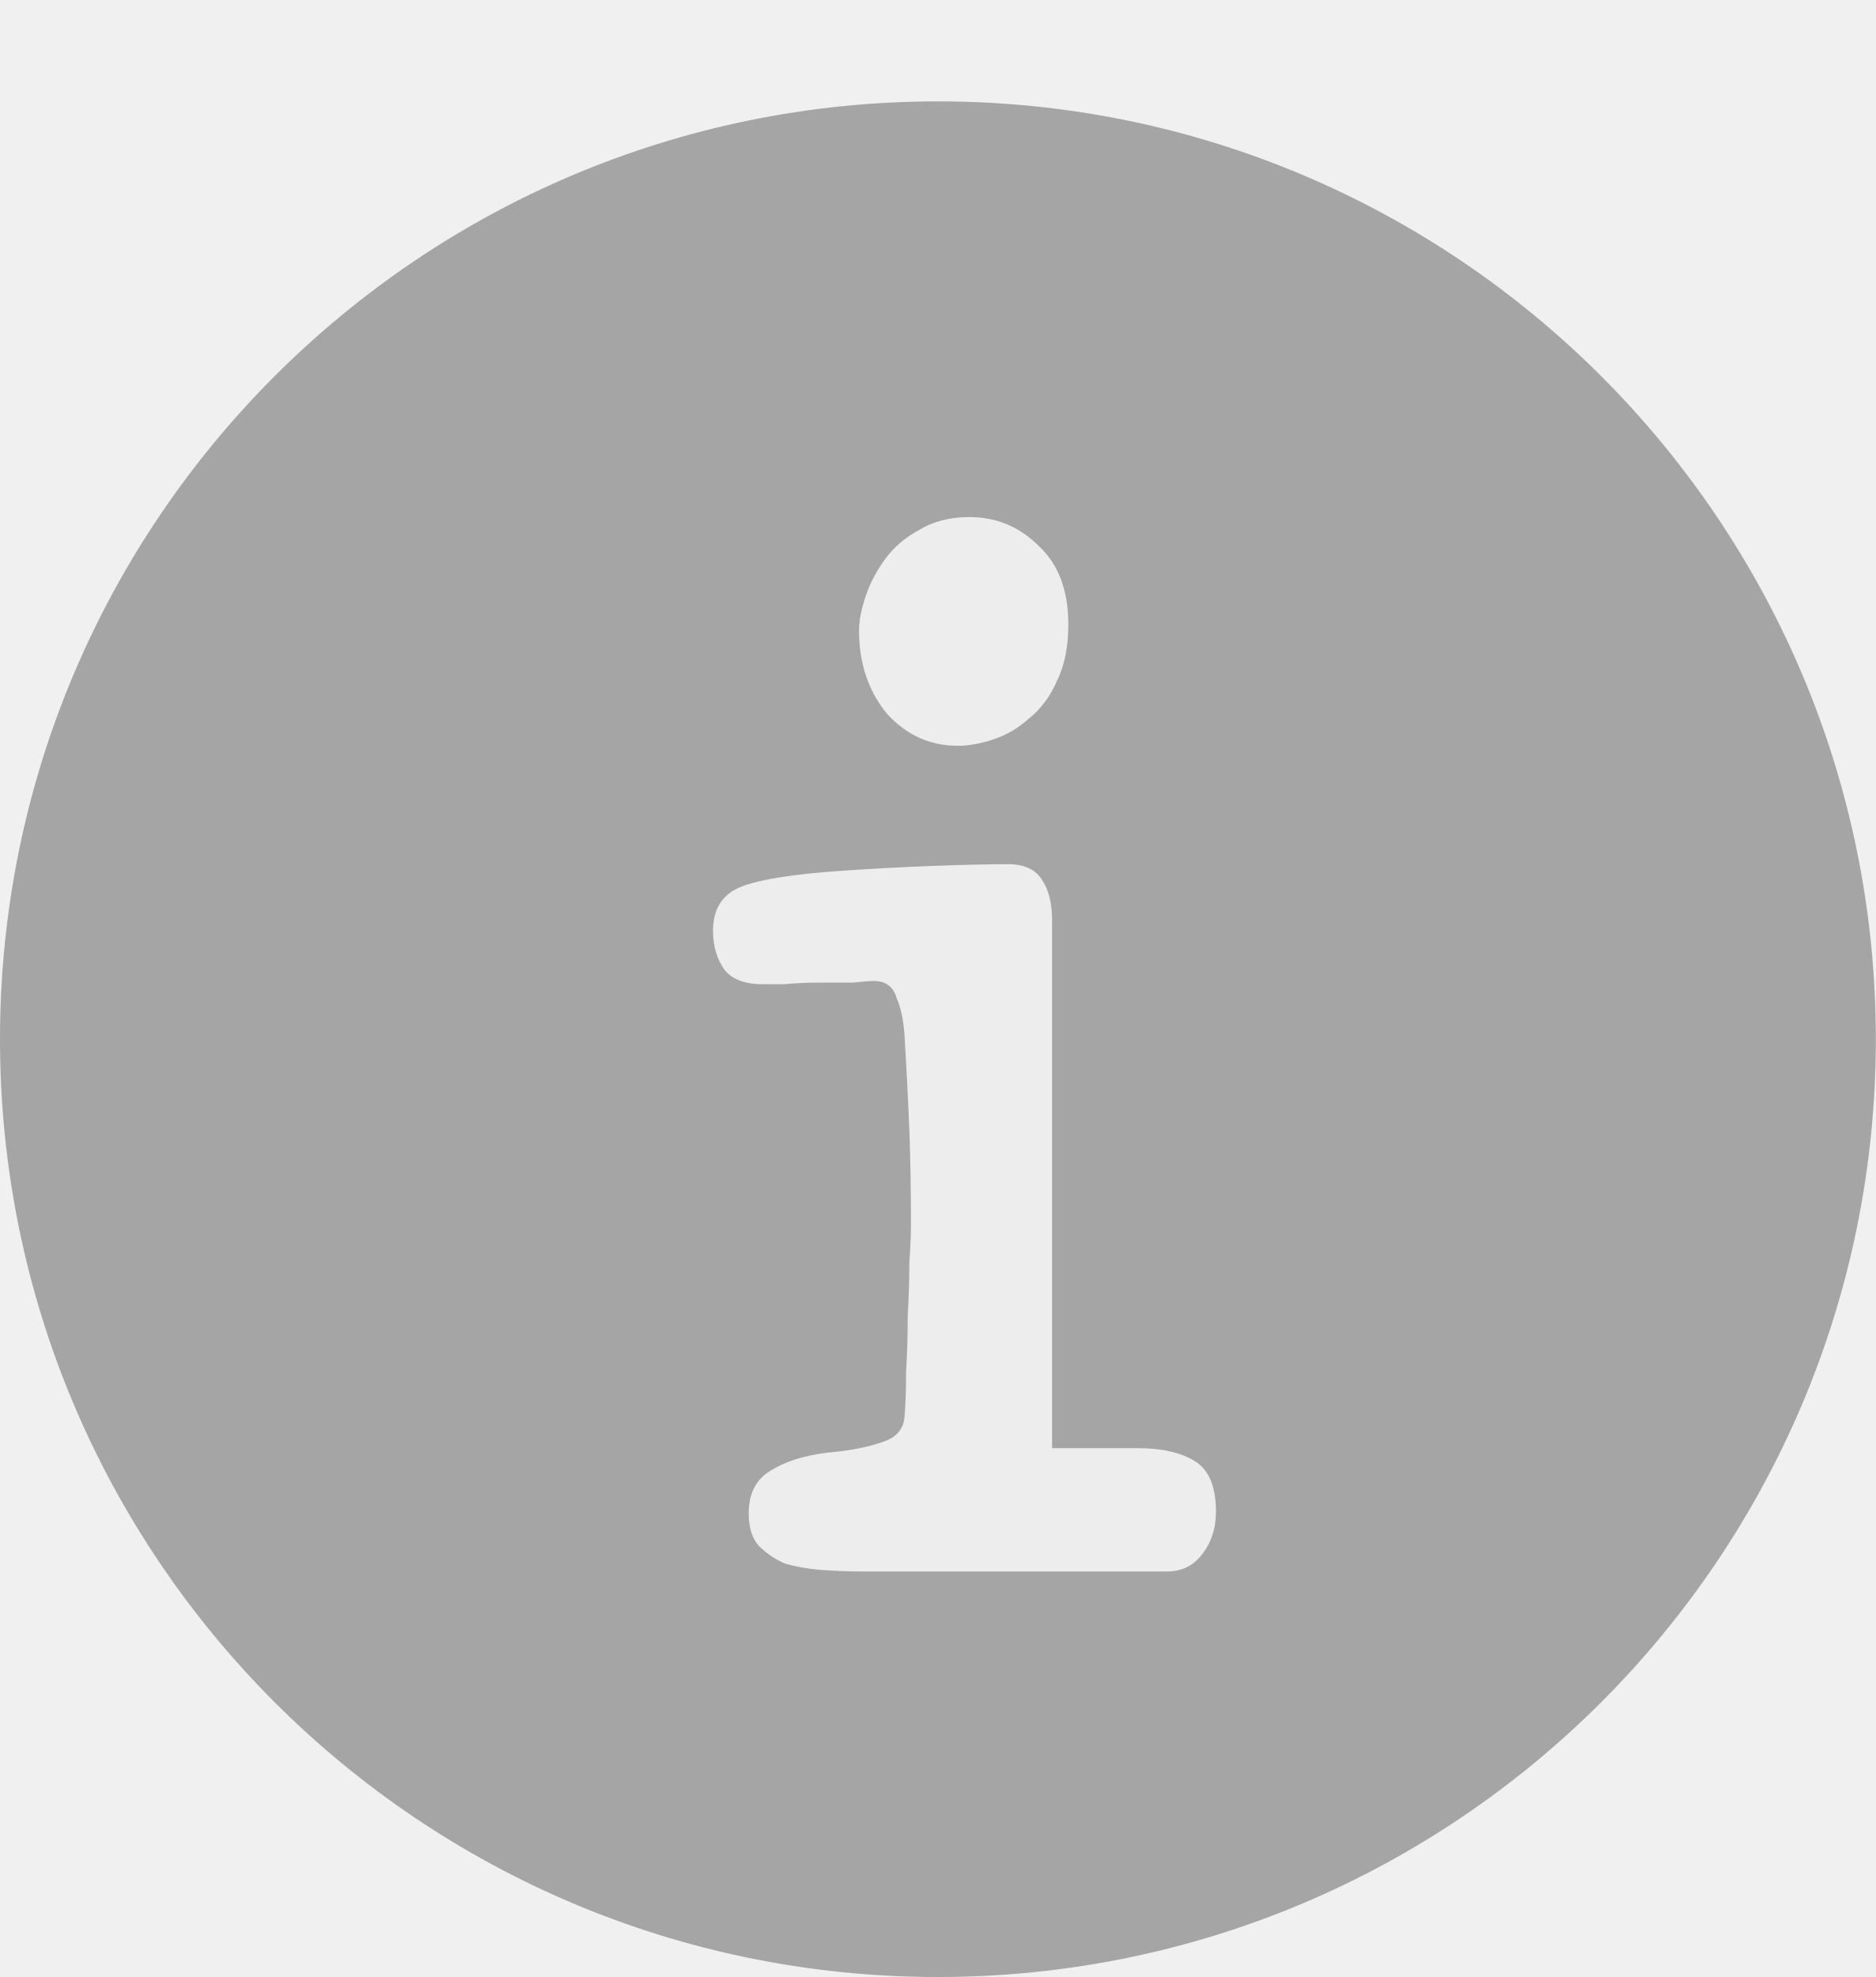
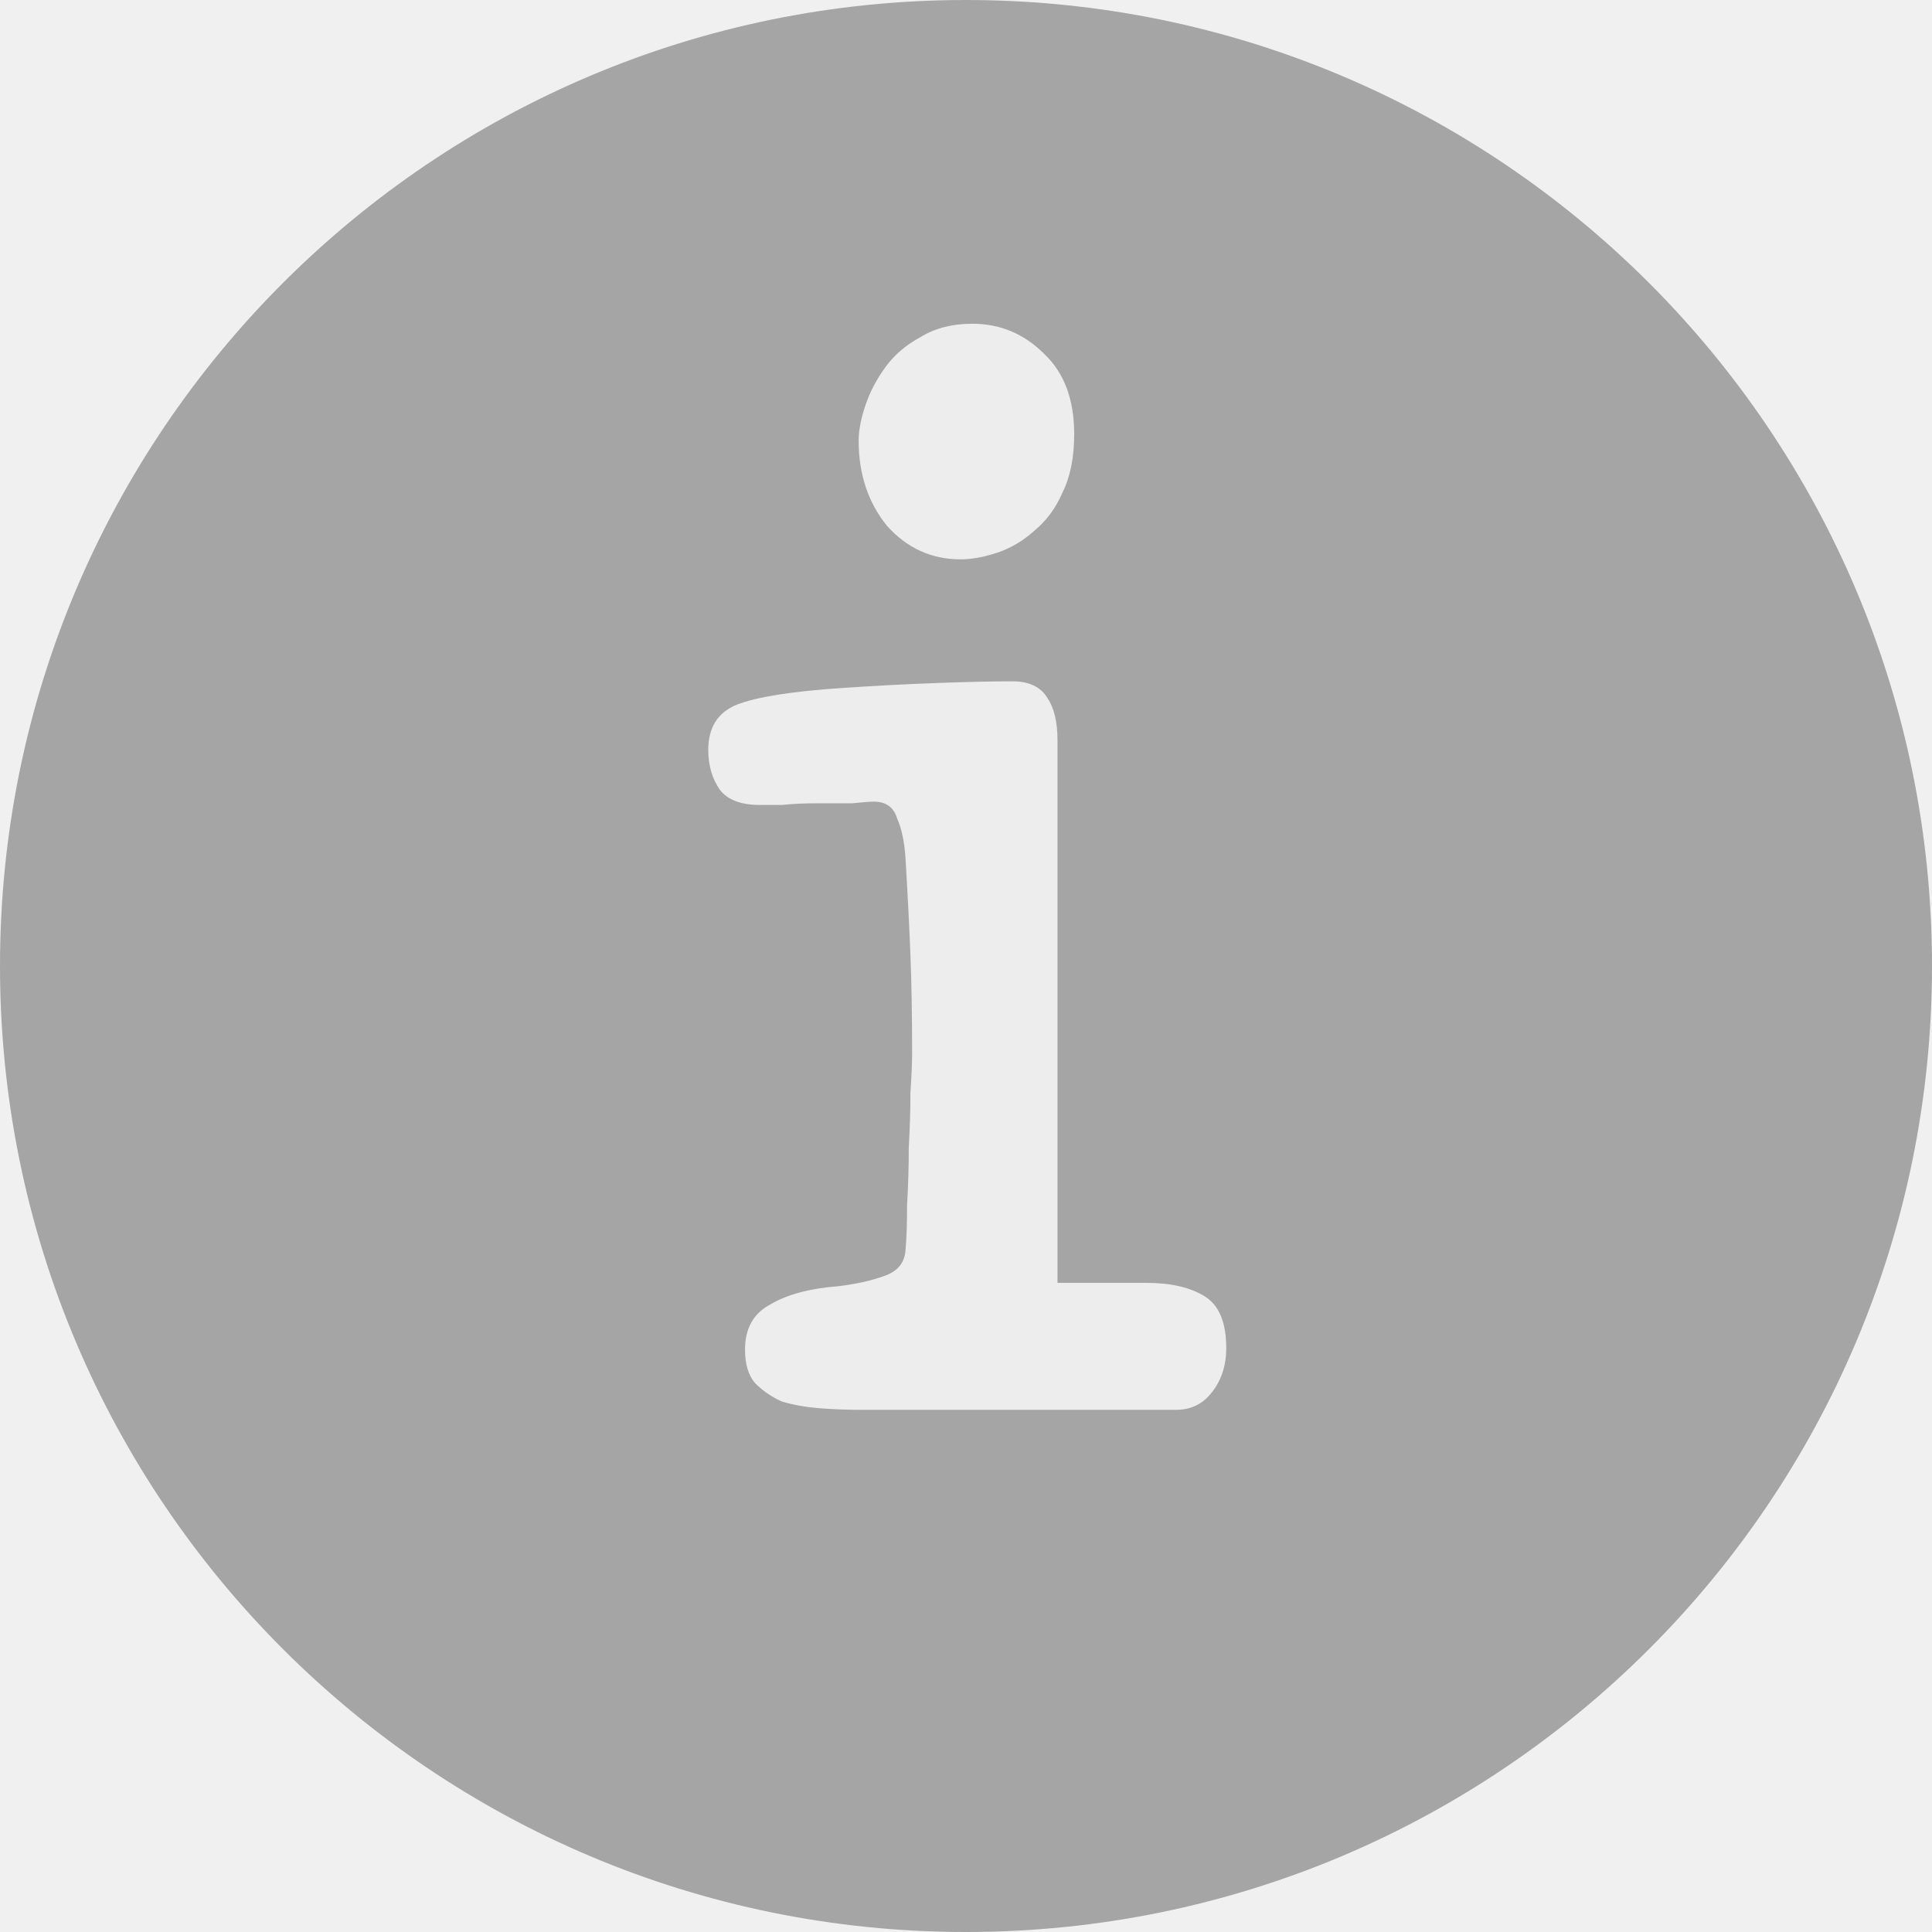
- <svg xmlns="http://www.w3.org/2000/svg" width="74" height="78" viewBox="0 0 74 78" fill="none">
-   <circle cx="37" cy="41" r="37" fill="#363636" fill-opacity="0.4" />
-   <path d="M41.504 57.136H44.896C45.835 57.136 46.581 57.307 47.136 57.648C47.691 57.989 47.968 58.651 47.968 59.632C47.968 60.315 47.776 60.891 47.392 61.36C47.051 61.787 46.603 62 46.048 62H33.952C33.44 62 32.907 61.979 32.352 61.936C31.84 61.893 31.371 61.808 30.944 61.68C30.56 61.509 30.219 61.275 29.92 60.976C29.664 60.677 29.536 60.251 29.536 59.696C29.536 58.885 29.856 58.309 30.496 57.968C31.136 57.584 32.011 57.349 33.12 57.264C33.803 57.179 34.379 57.051 34.848 56.88C35.36 56.709 35.637 56.389 35.68 55.92C35.723 55.451 35.744 54.853 35.744 54.128C35.787 53.403 35.808 52.677 35.808 51.952C35.851 51.184 35.872 50.48 35.872 49.84C35.915 49.2 35.936 48.709 35.936 48.368C35.936 46.917 35.915 45.659 35.872 44.592C35.829 43.483 35.765 42.224 35.68 40.816C35.637 40.219 35.531 39.728 35.36 39.344C35.232 38.917 34.933 38.704 34.464 38.704C34.336 38.704 34.059 38.725 33.632 38.768C33.205 38.768 32.757 38.768 32.288 38.768C31.819 38.768 31.371 38.789 30.944 38.832C30.517 38.832 30.24 38.832 30.112 38.832C29.387 38.832 28.875 38.64 28.576 38.256C28.277 37.829 28.128 37.317 28.128 36.72C28.128 35.867 28.491 35.291 29.216 34.992C29.984 34.693 31.328 34.48 33.248 34.352C34.485 34.267 35.701 34.203 36.896 34.16C38.091 34.117 39.051 34.096 39.776 34.096C40.416 34.096 40.864 34.309 41.12 34.736C41.376 35.12 41.504 35.653 41.504 36.336V57.136ZM33.888 24.88C33.888 24.496 33.973 24.048 34.144 23.536C34.315 23.024 34.571 22.533 34.912 22.064C35.253 21.595 35.701 21.211 36.256 20.912C36.811 20.571 37.472 20.4 38.24 20.4C39.307 20.4 40.224 20.784 40.992 21.552C41.76 22.277 42.144 23.301 42.144 24.624C42.144 25.52 41.995 26.267 41.696 26.864C41.44 27.461 41.077 27.952 40.608 28.336C40.181 28.72 39.712 28.997 39.2 29.168C38.688 29.339 38.219 29.424 37.792 29.424C36.683 29.424 35.744 28.997 34.976 28.144C34.251 27.248 33.888 26.16 33.888 24.88Z" fill="white" fill-opacity="0.8" />
+ <svg xmlns="http://www.w3.org/2000/svg" width="74" height="74" viewBox="0 0 74 74" fill="none">
+   <circle cx="37" cy="37" r="37" fill="#363636" fill-opacity="0.4" />
+   <path d="M40.504 49.136H43.896C44.835 49.136 45.581 49.307 46.136 49.648C46.691 49.989 46.968 50.651 46.968 51.632C46.968 52.315 46.776 52.891 46.392 53.36C46.051 53.787 45.603 54 45.048 54H32.952C32.44 54 31.907 53.979 31.352 53.936C30.84 53.893 30.371 53.808 29.944 53.68C29.56 53.509 29.219 53.275 28.92 52.976C28.664 52.677 28.536 52.251 28.536 51.696C28.536 50.885 28.856 50.309 29.496 49.968C30.136 49.584 31.011 49.349 32.12 49.264C32.803 49.179 33.379 49.051 33.848 48.88C34.36 48.709 34.637 48.389 34.68 47.92C34.723 47.451 34.744 46.853 34.744 46.128C34.787 45.403 34.808 44.677 34.808 43.952C34.851 43.184 34.872 42.48 34.872 41.84C34.915 41.2 34.936 40.709 34.936 40.368C34.936 38.917 34.915 37.659 34.872 36.592C34.829 35.483 34.765 34.224 34.68 32.816C34.637 32.219 34.531 31.728 34.36 31.344C34.232 30.917 33.933 30.704 33.464 30.704C33.336 30.704 33.059 30.725 32.632 30.768C32.205 30.768 31.757 30.768 31.288 30.768C30.819 30.768 30.371 30.789 29.944 30.832C29.517 30.832 29.24 30.832 29.112 30.832C28.387 30.832 27.875 30.64 27.576 30.256C27.277 29.829 27.128 29.317 27.128 28.72C27.128 27.867 27.491 27.291 28.216 26.992C28.984 26.693 30.328 26.48 32.248 26.352C33.485 26.267 34.701 26.203 35.896 26.16C37.091 26.117 38.051 26.096 38.776 26.096C39.416 26.096 39.864 26.309 40.12 26.736C40.376 27.12 40.504 27.653 40.504 28.336V49.136ZM32.888 16.88C32.888 16.496 32.973 16.048 33.144 15.536C33.315 15.024 33.571 14.533 33.912 14.064C34.253 13.595 34.701 13.211 35.256 12.912C35.811 12.571 36.472 12.4 37.24 12.4C38.307 12.4 39.224 12.784 39.992 13.552C40.76 14.277 41.144 15.301 41.144 16.624C41.144 17.52 40.995 18.267 40.696 18.864C40.44 19.461 40.077 19.952 39.608 20.336C39.181 20.72 38.712 20.997 38.2 21.168C37.688 21.339 37.219 21.424 36.792 21.424C35.683 21.424 34.744 20.997 33.976 20.144C33.251 19.248 32.888 18.16 32.888 16.88Z" fill="white" fill-opacity="0.8" />
</svg>
